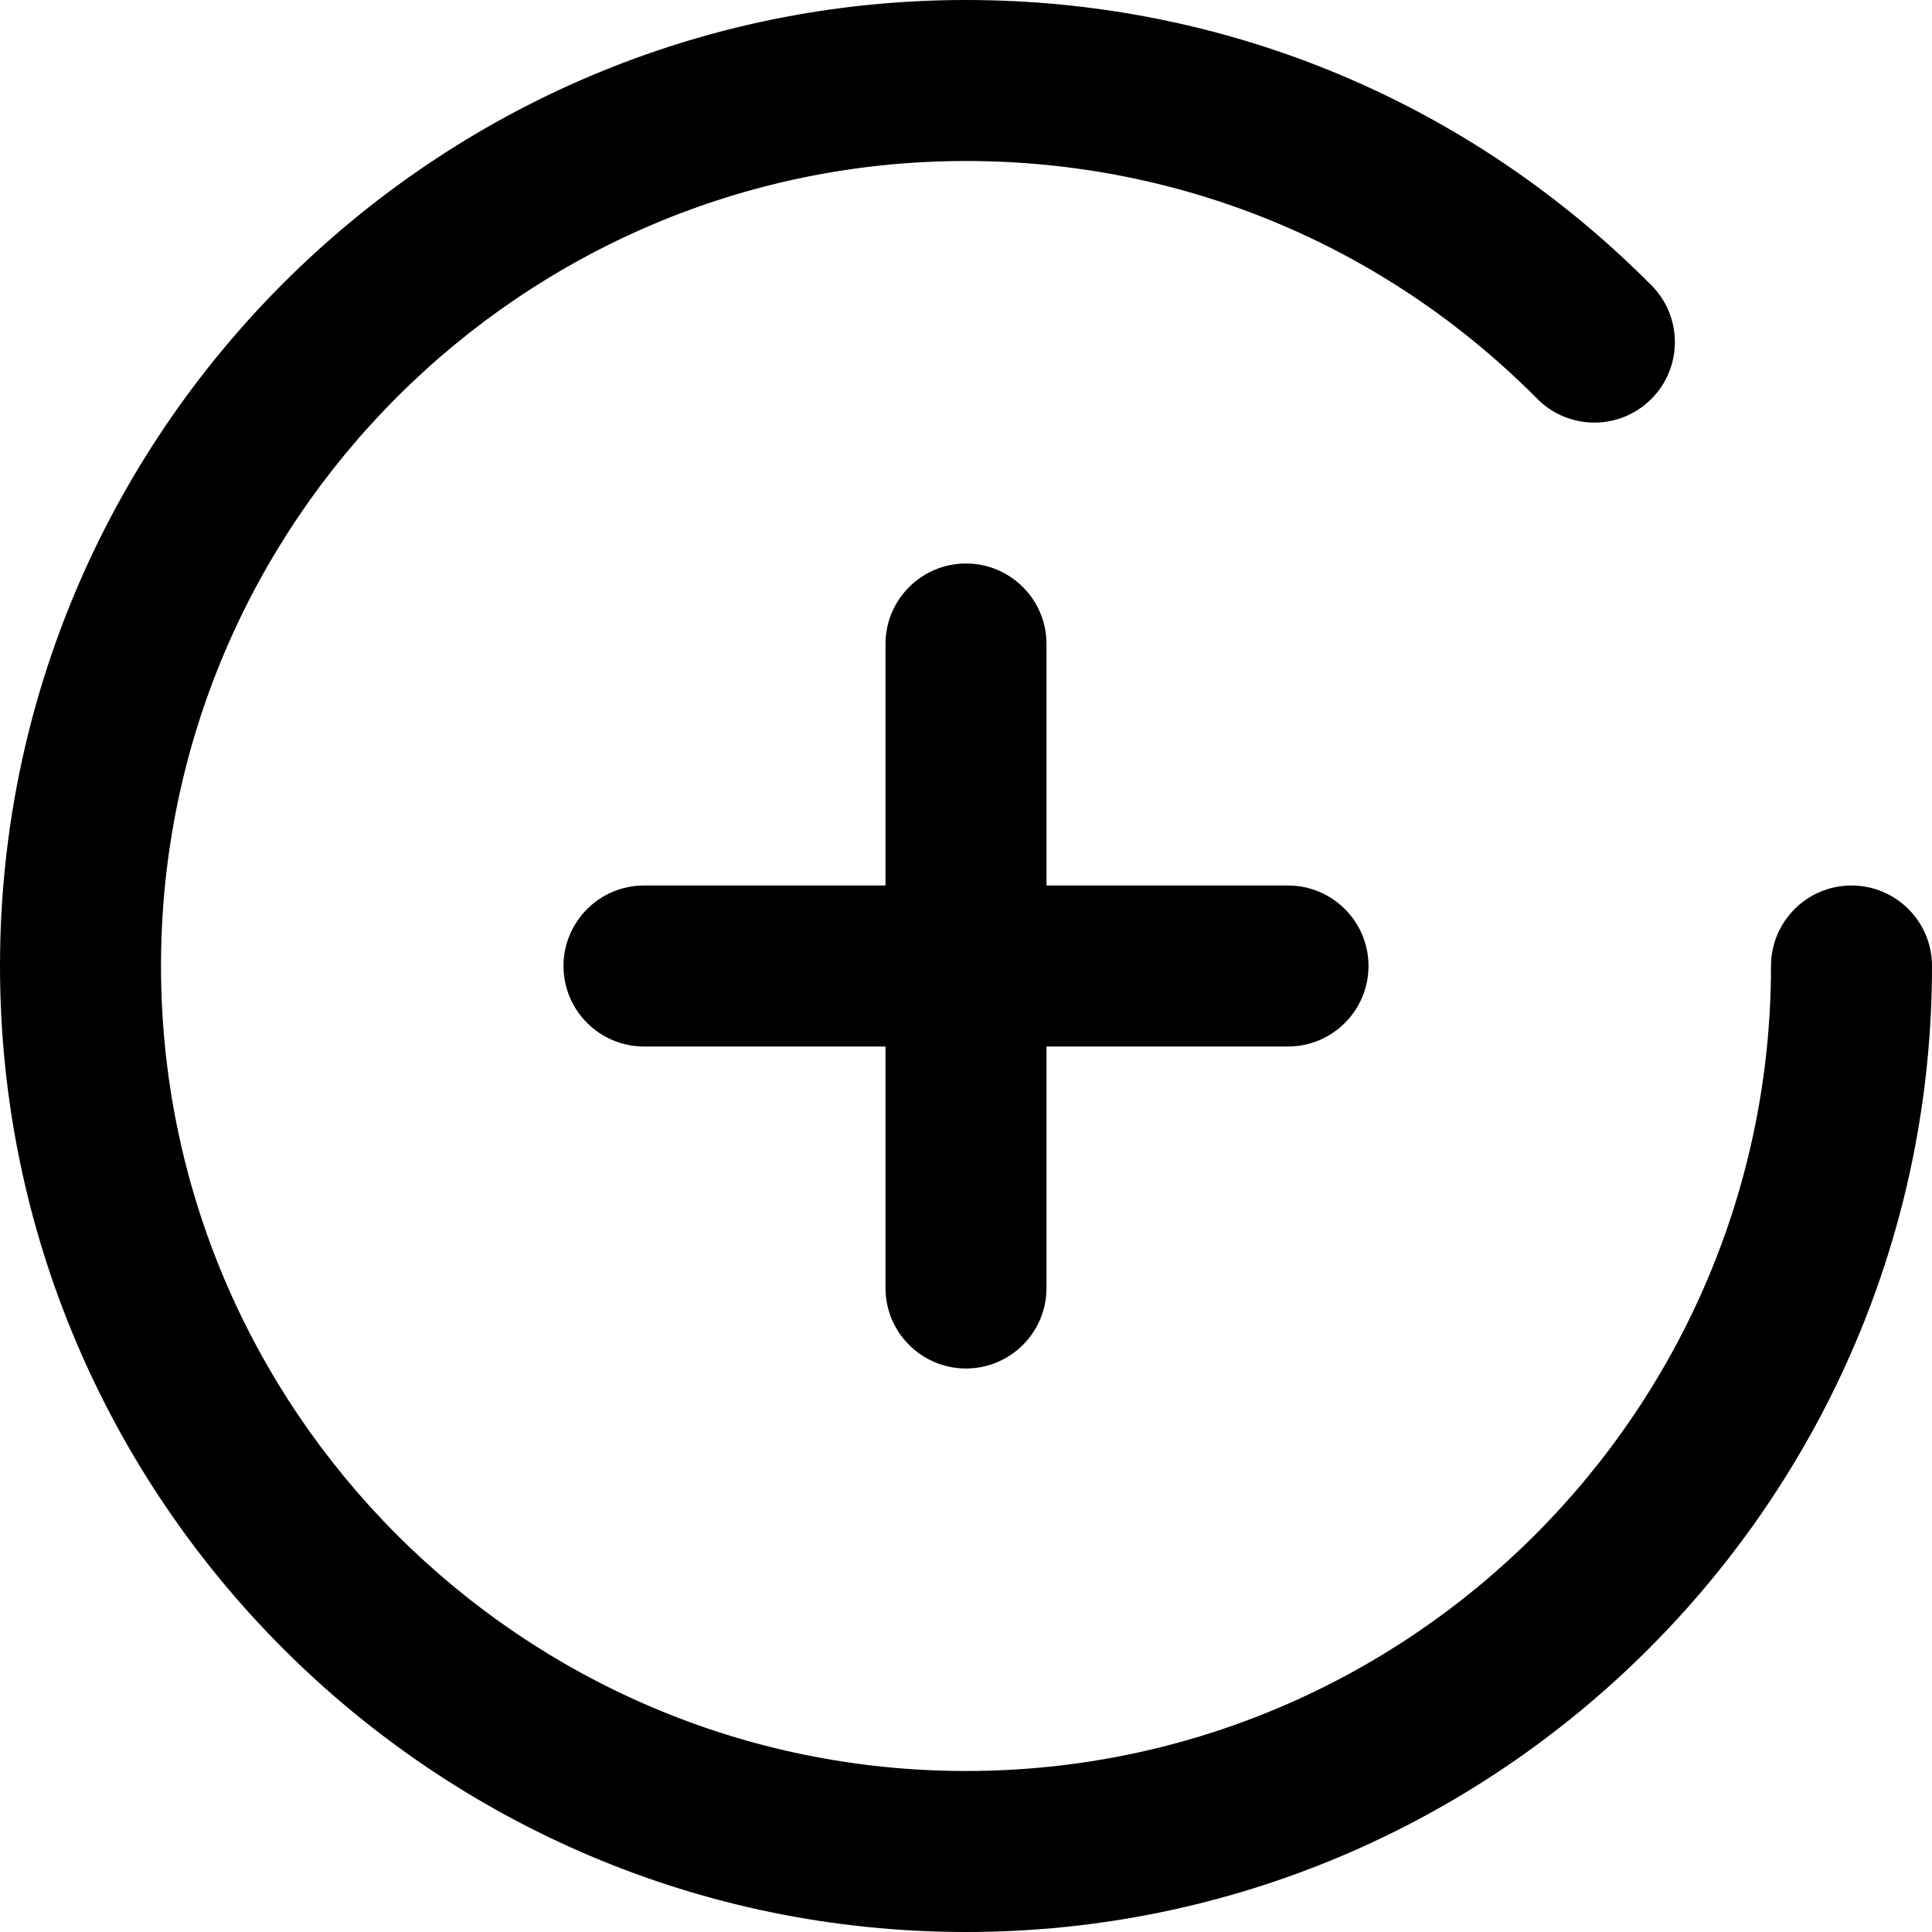
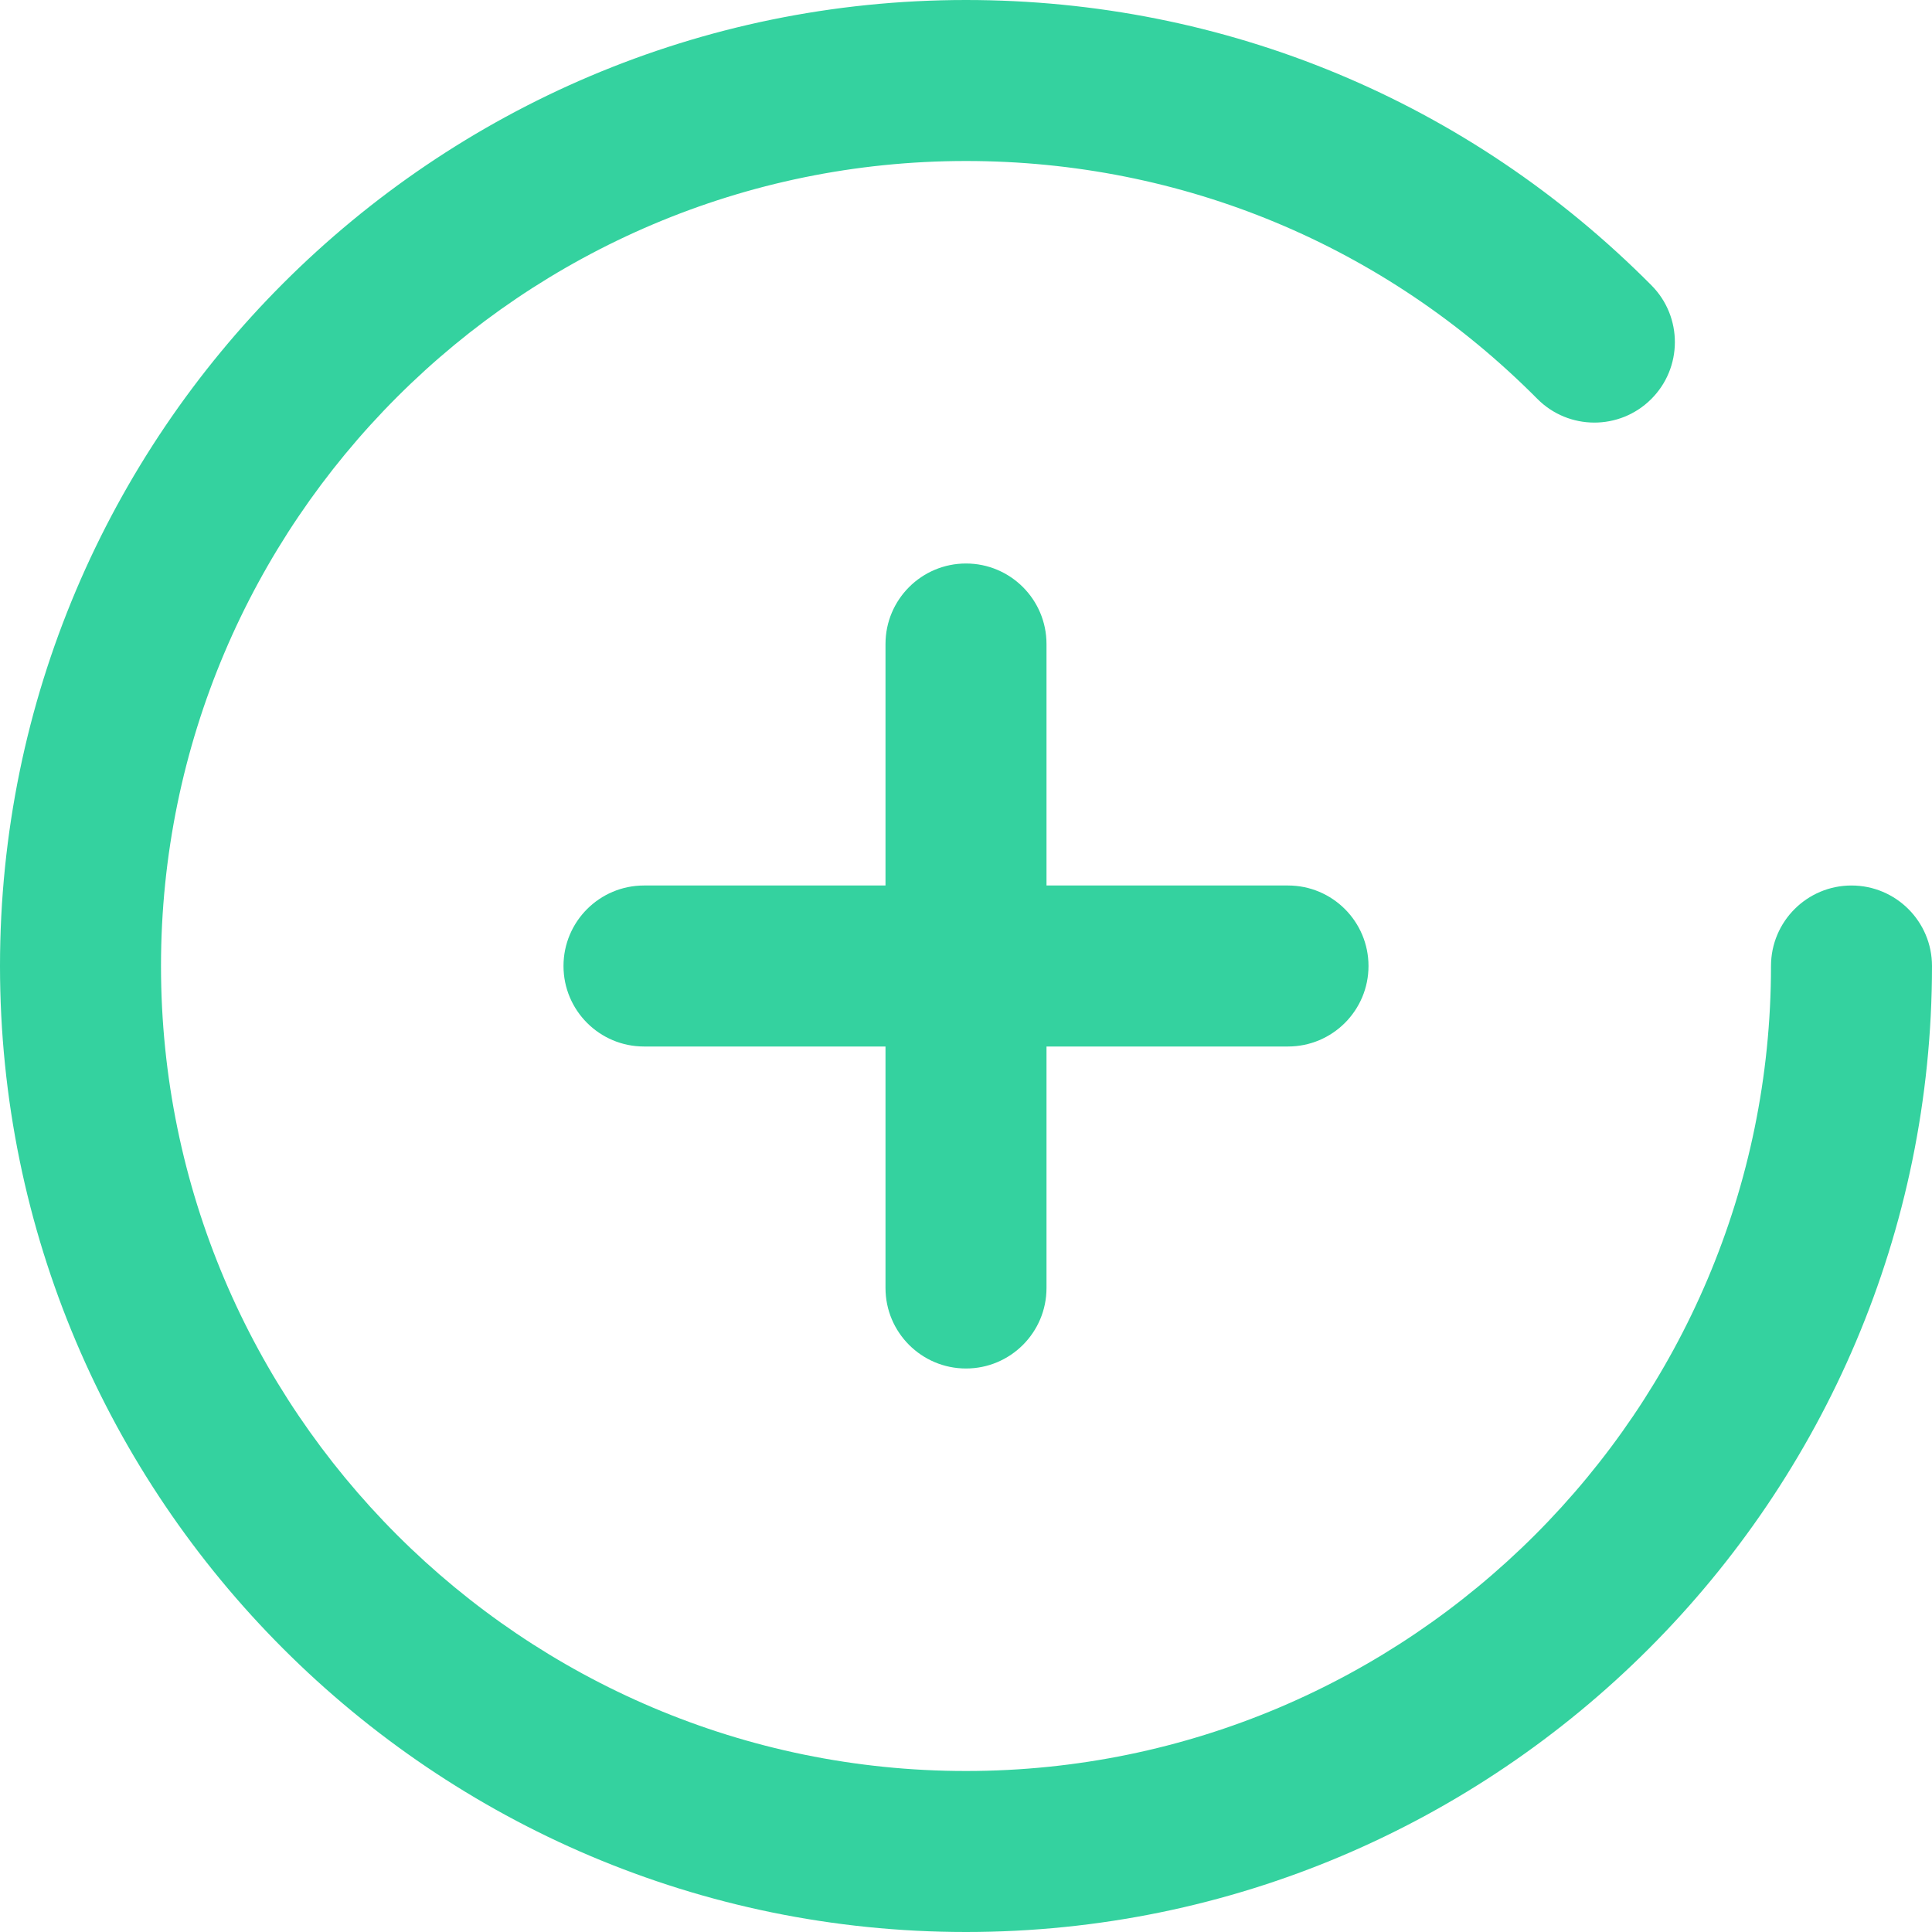
- <svg xmlns="http://www.w3.org/2000/svg" version="1.1" id="Capa_1" x="0px" y="0px" viewBox="0 0 384 384" style="enable-background:new 0 0 384 384;" xml:space="preserve">
+ <svg xmlns="http://www.w3.org/2000/svg" version="1.1" id="Capa_1" fill="#34d29f" x="0px" y="0px" viewBox="0 0 384 384" style="enable-background:new 0 0 384 384;" xml:space="preserve">
  <g>
    <g>
      <path d="M368,176c-8.832,0-16,7.168-16,16c0,88.224-71.776,160-160,160S32,280.224,32,192S103.776,32,192,32    c42.952,0,83.272,16.784,113.544,47.264c6.216,6.272,16.352,6.312,22.624,0.08c6.272-6.224,6.304-16.352,0.08-22.624    C291.928,20.144,243.536,0,192,0C86.128,0,0,86.128,0,192s86.128,192,192,192s192-86.128,192-192C384,183.168,376.832,176,368,176    z" />
    </g>
  </g>
  <g>
    <g>
      <path d="M256,176h-48v-48c0-8.832-7.168-16-16-16c-8.832,0-16,7.168-16,16v48h-48c-8.832,0-16,7.168-16,16c0,8.832,7.168,16,16,16    h48v48c0,8.832,7.168,16,16,16c8.832,0,16-7.168,16-16v-48h48c8.832,0,16-7.168,16-16C272,183.168,264.832,176,256,176z" />
    </g>
  </g>
-   <g>
- </g>
-   <g>
- </g>
-   <g>
- </g>
-   <g>
- </g>
-   <g>
- </g>
-   <g>
- </g>
-   <g>
- </g>
-   <g>
- </g>
-   <g>
- </g>
-   <g>
- </g>
-   <g>
- </g>
-   <g>
- </g>
-   <g>
- </g>
-   <g>
- </g>
-   <g>
- </g>
</svg>
